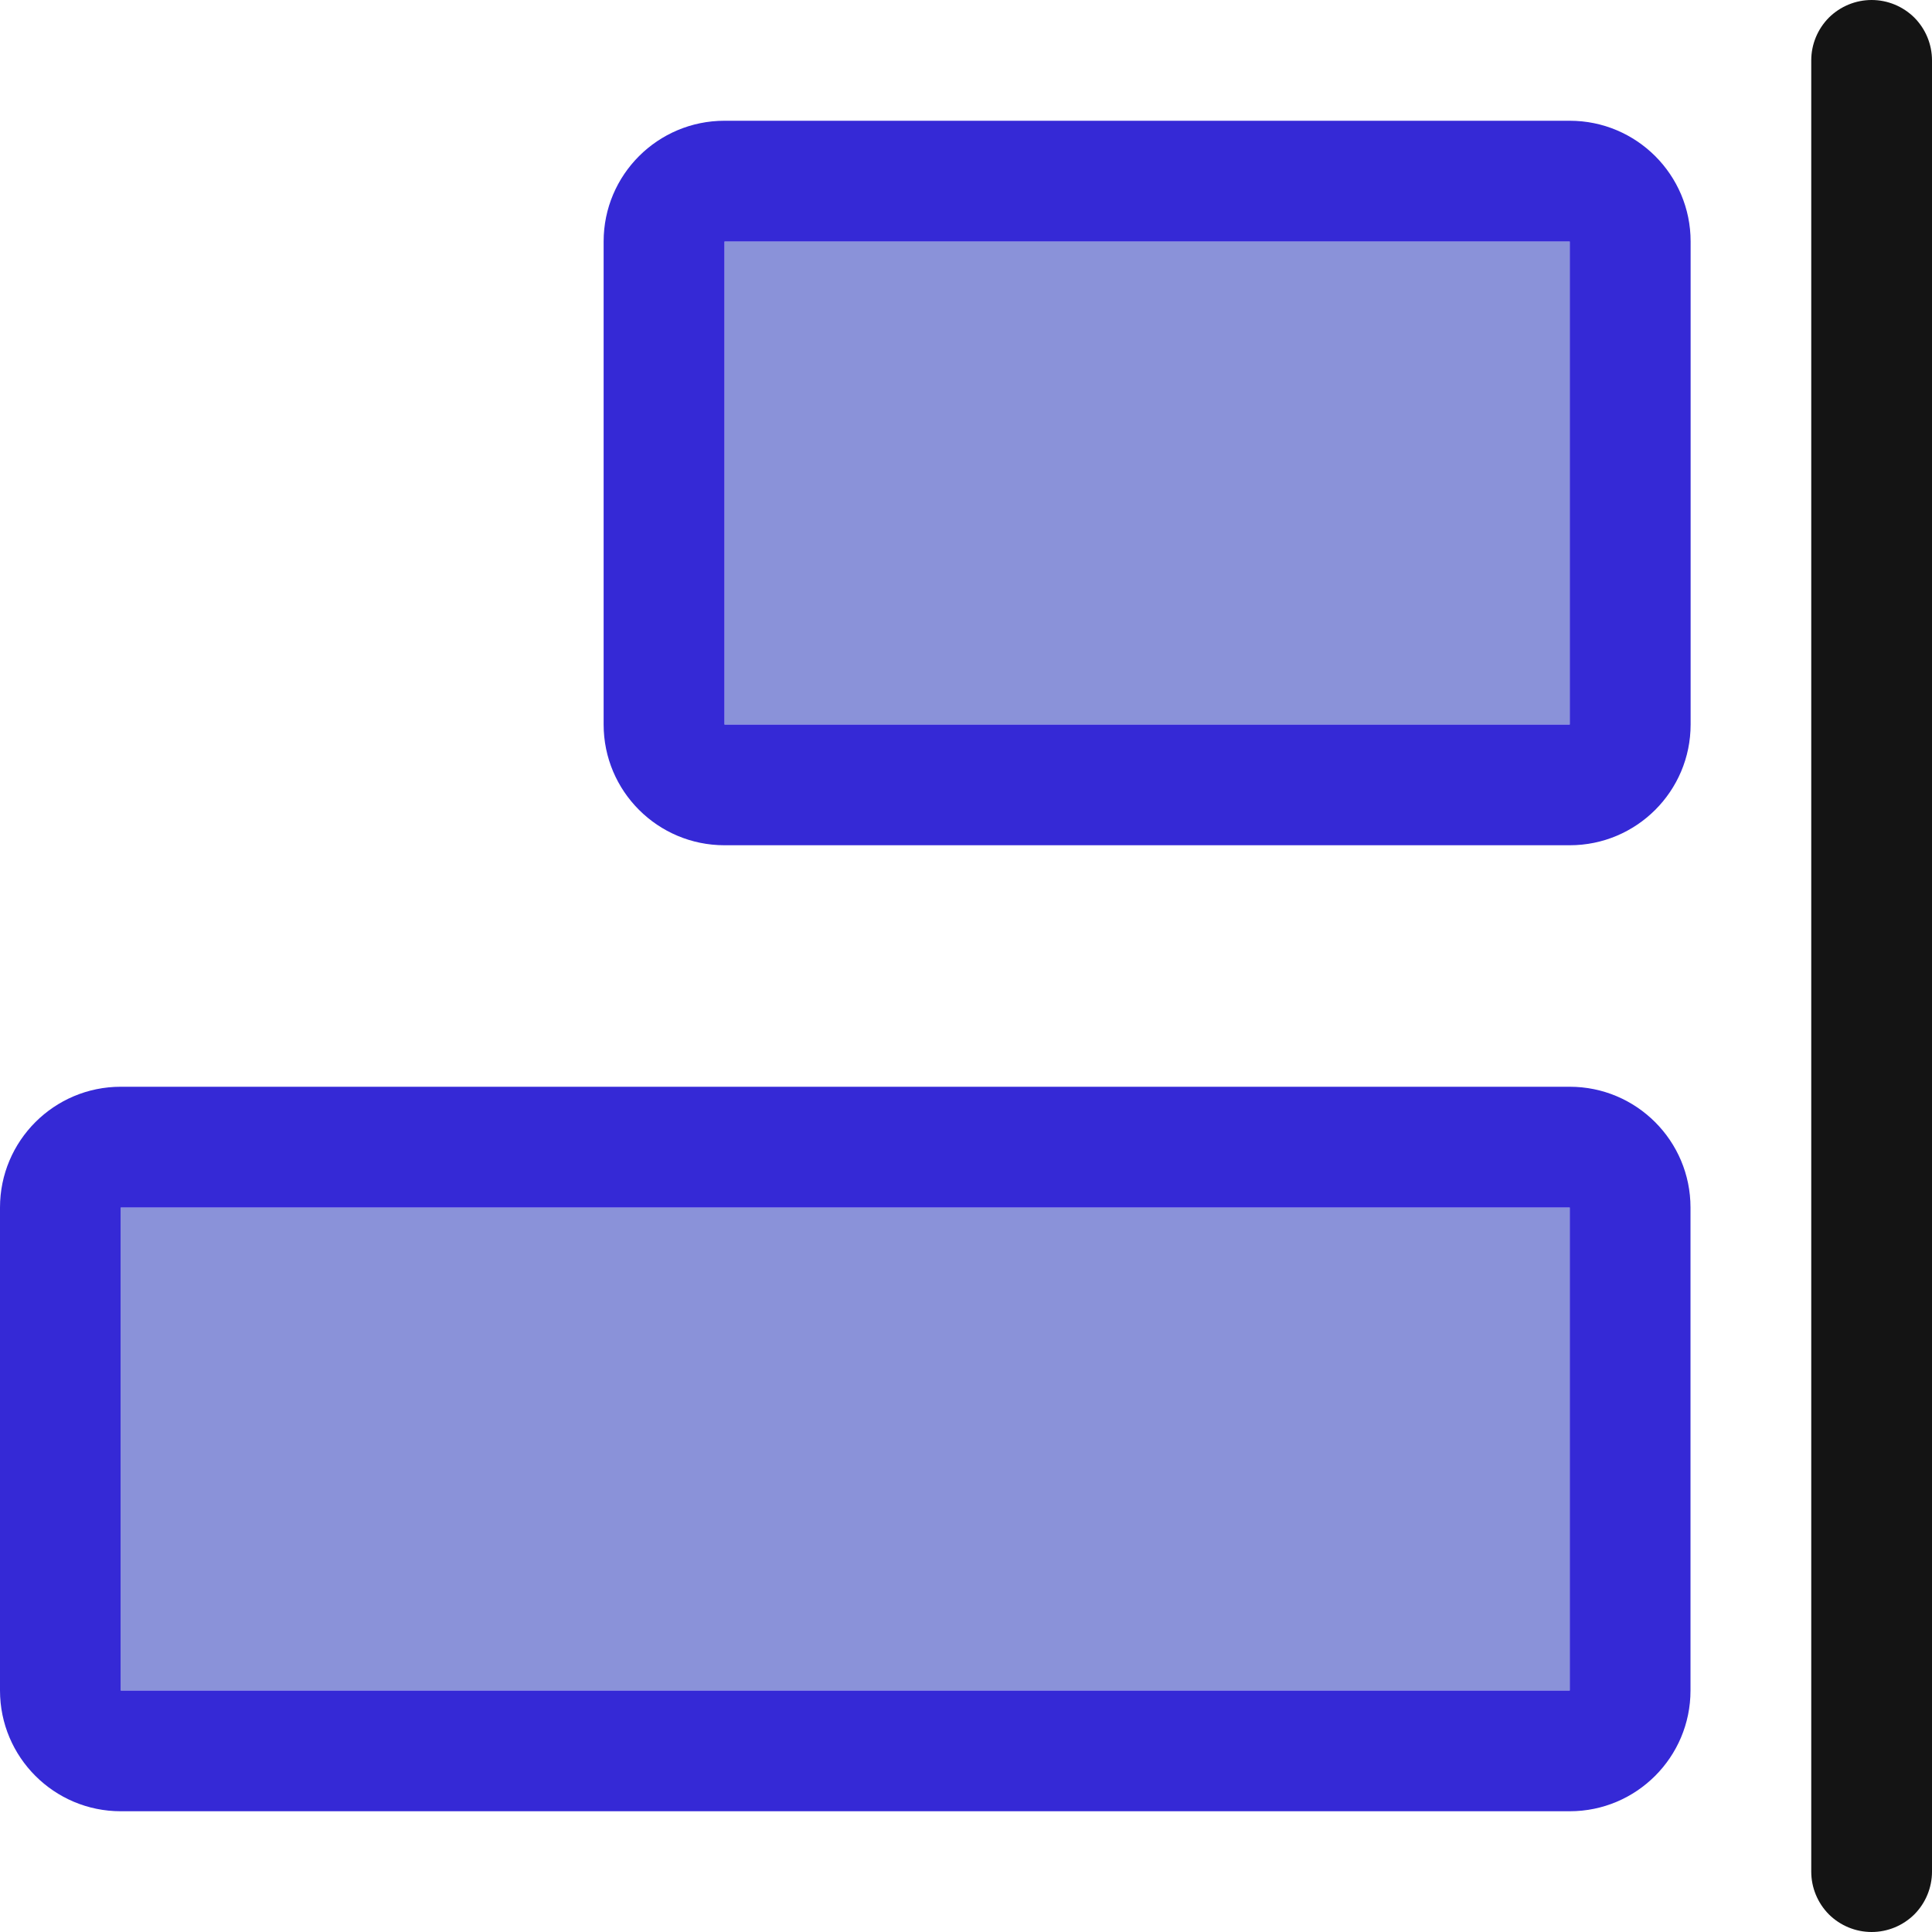
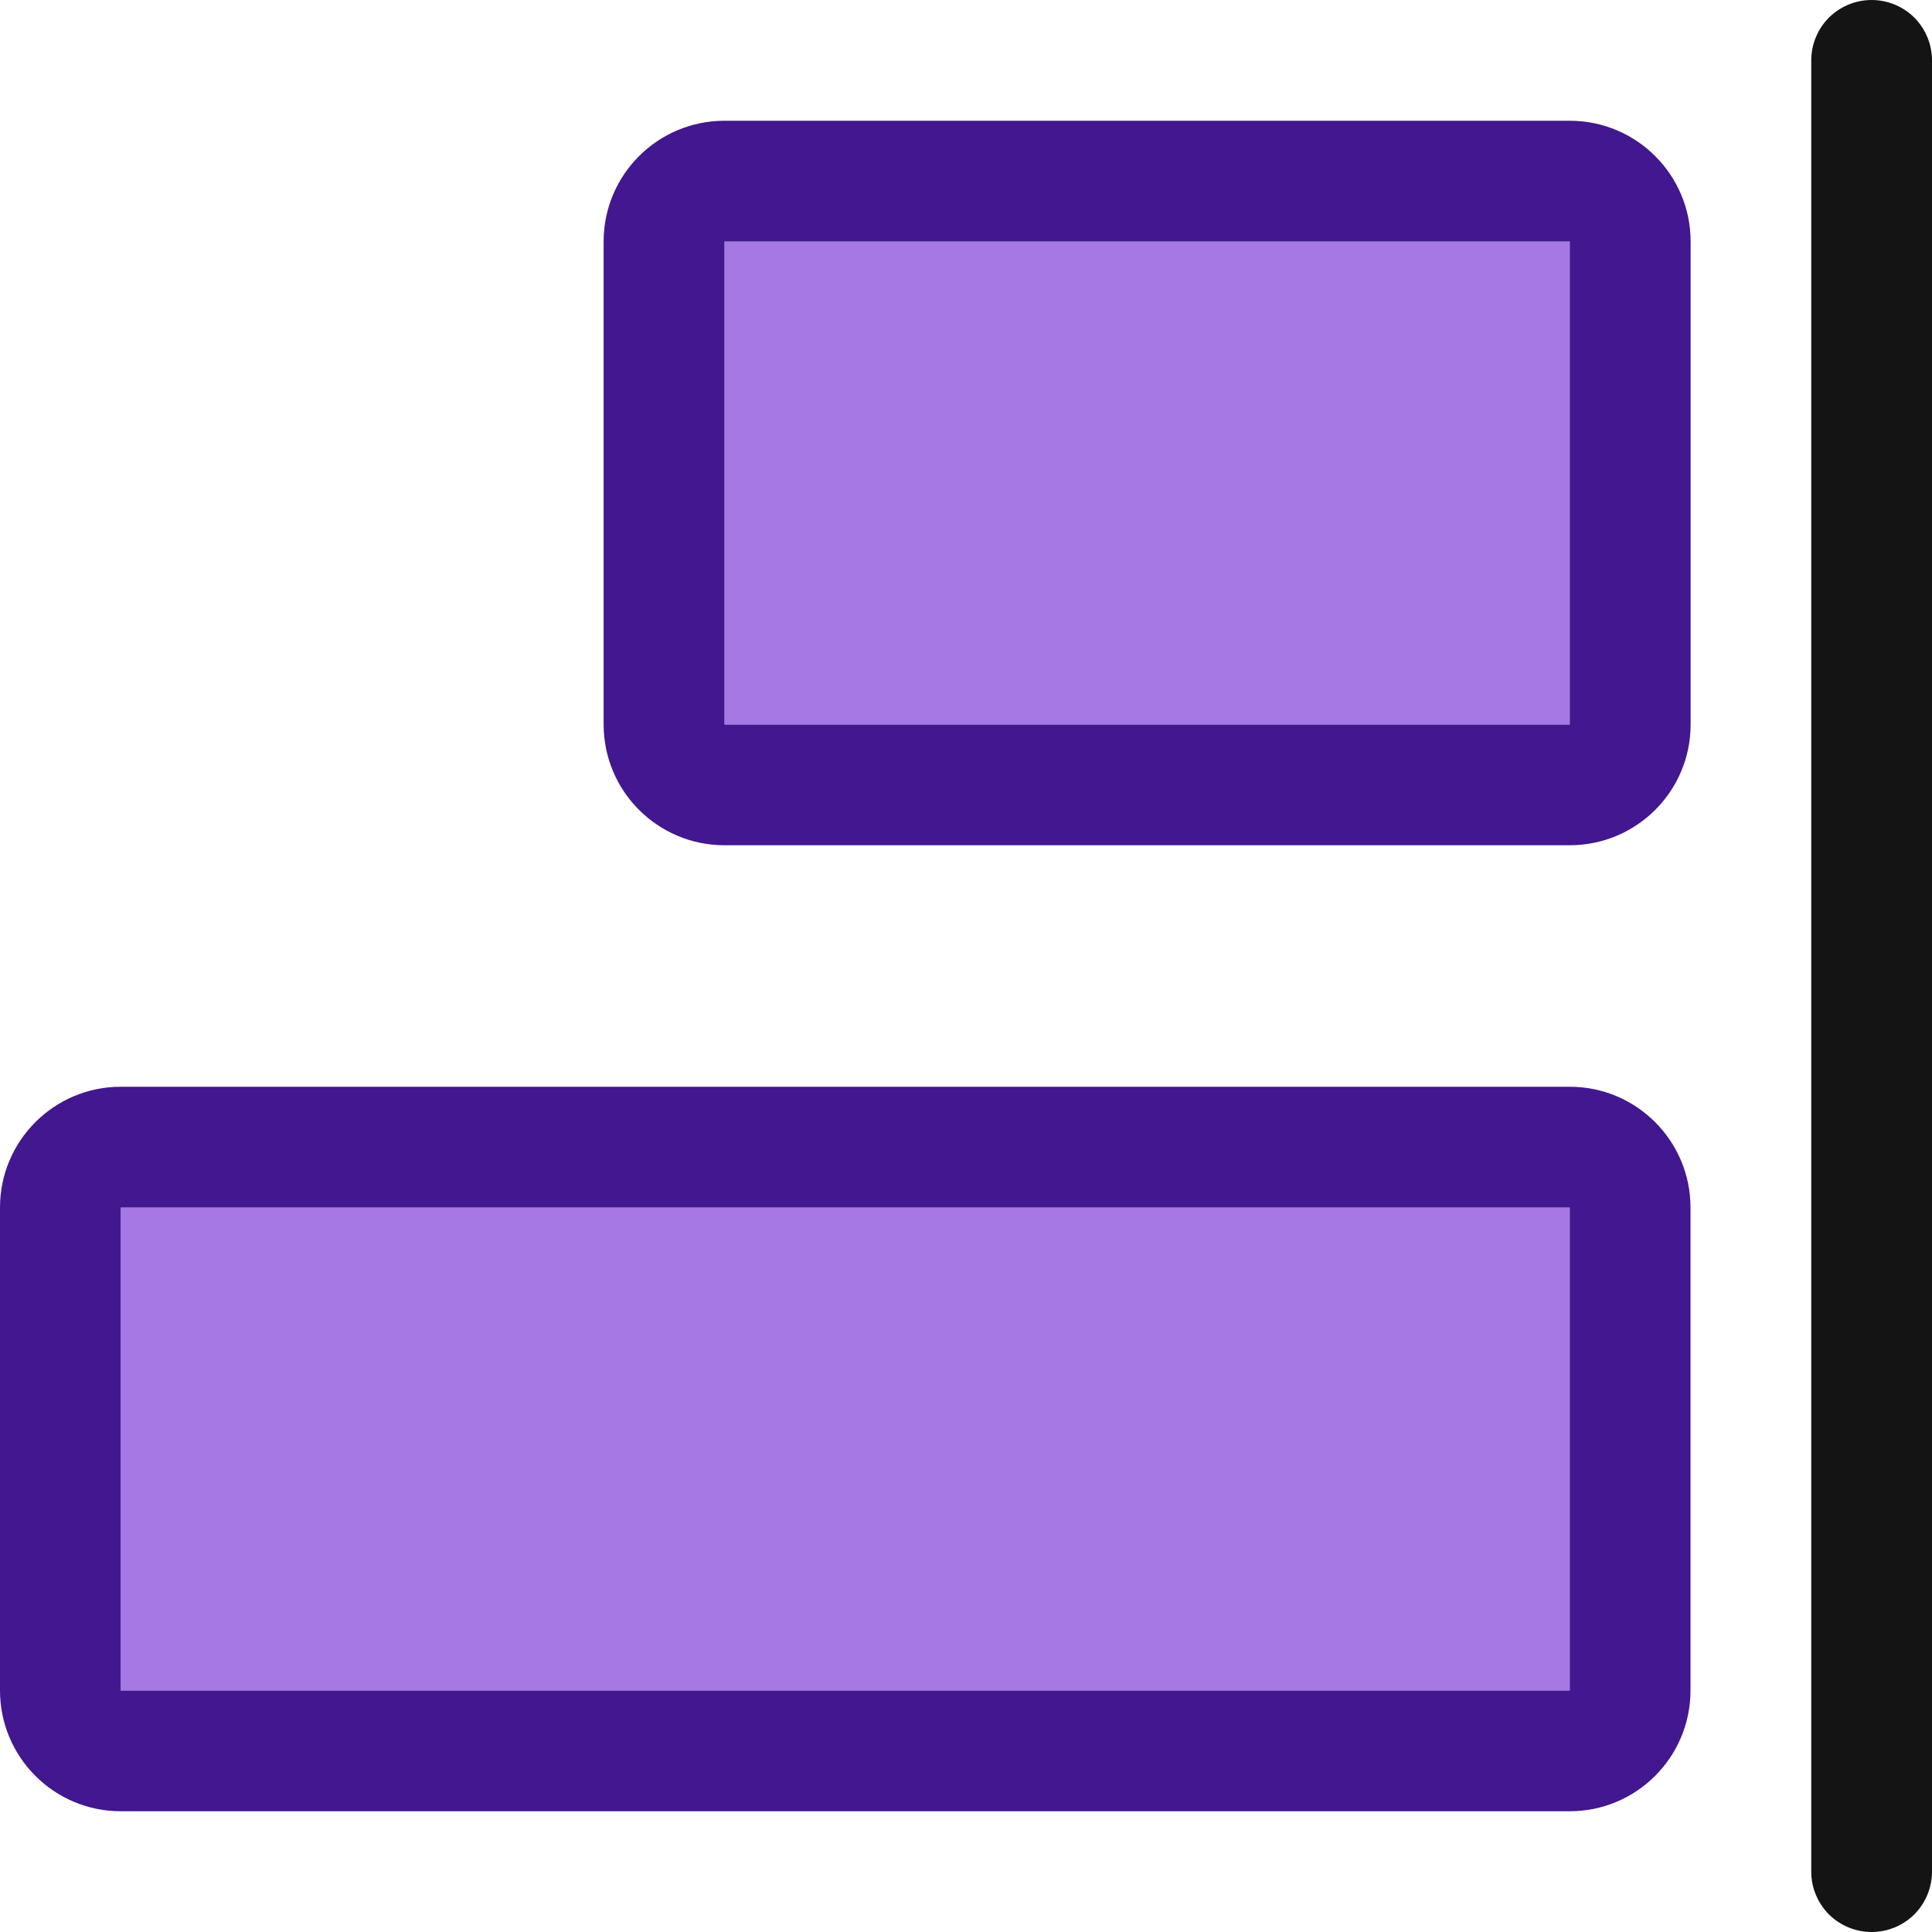
<svg xmlns="http://www.w3.org/2000/svg" width="100%" height="100%" viewBox="0 0 16 16" version="1.1" xml:space="preserve" style="fill-rule:evenodd;clip-rule:evenodd;stroke-linejoin:round;stroke-miterlimit:2;">
-   <g transform="matrix(1,0,0,1,-116,-26)">
-     <g id="alignright" transform="matrix(0.666667,0,0,0.666667,116,26)">
+   <g transform="matrix(1,0,0,1,-90,-18)">
+     <g id="alignright" transform="matrix(0.666667,0,0,0.666667,90,18)">
      <rect x="0" y="0" width="24" height="24" style="fill:none;" />
      <clipPath id="_clip1">
        <rect x="0" y="0" width="24" height="24" />
      </clipPath>
      <g clip-path="url(#_clip1)">
        <g transform="matrix(-1.5,0,0,1.5,171,-39)">
          <path d="M99,26.5C99,26.367 98.947,26.24 98.854,26.146C98.76,26.053 98.633,26 98.5,26C98.367,26 98.24,26.053 98.146,26.146C98.053,26.24 98,26.367 98,26.5C98,28.888 98,39.112 98,41.5C98,41.633 98.053,41.76 98.146,41.854C98.24,41.947 98.367,42 98.5,42C98.633,42 98.76,41.947 98.854,41.854C98.947,41.76 99,41.633 99,41.5C99,39.112 99,28.888 99,26.5Z" style="fill:rgb(20,20,20);" />
        </g>
        <g transform="matrix(-3.5,0,0,2,376.5,-53)">
-           <rect x="102" y="28" width="3" height="3" style="fill:rgb(138,146,217);" />
-           <path d="M105,27.25C105.237,27.25 105.429,27.586 105.429,28L105.429,31C105.429,31.414 105.237,31.75 105,31.75L102,31.75C101.763,31.75 101.571,31.414 101.571,31L101.571,28C101.571,27.586 101.763,27.25 102,27.25L105,27.25ZM105,28L102,28L102,31L105,31L105,28Z" style="fill:rgb(53,41,214);" />
+           <rect x="102" y="28" width="3" height="3" style="fill:rgb(166,120,228);" />
+           <path d="M105,27.25C105.237,27.25 105.429,27.586 105.429,28L105.429,31C105.429,31.414 105.237,31.75 105,31.75L102,31.75C101.763,31.75 101.571,31.414 101.571,31L101.571,28C101.571,27.586 101.763,27.25 102,27.25L105,27.25ZM105,28L102,28L102,31L105,31L105,28Z" style="fill:rgb(66,23,143);" />
        </g>
        <g transform="matrix(-6,0,0,2,631.5,-41)">
-           <rect x="102" y="28" width="3" height="3" style="fill:rgb(138,146,217);" />
-           <path d="M105,27.25C105.138,27.25 105.25,27.586 105.25,28L105.25,31C105.25,31.414 105.138,31.75 105,31.75L102,31.75C101.862,31.75 101.75,31.414 101.75,31L101.75,28C101.75,27.586 101.862,27.25 102,27.25L105,27.25ZM105,28L102,28L102,31L105,31L105,28Z" style="fill:rgb(53,41,214);" />
+           <rect x="102" y="28" width="3" height="3" style="fill:rgb(166,120,228);" />
+           <path d="M105,27.25C105.138,27.25 105.25,27.586 105.25,28L105.25,31C105.25,31.414 105.138,31.75 105,31.75L102,31.75C101.862,31.75 101.75,31.414 101.75,31L101.75,28C101.75,27.586 101.862,27.25 102,27.25L105,27.25ZM105,28L102,28L102,31L105,31L105,28Z" style="fill:rgb(66,23,143);" />
        </g>
      </g>
    </g>
  </g>
</svg>
